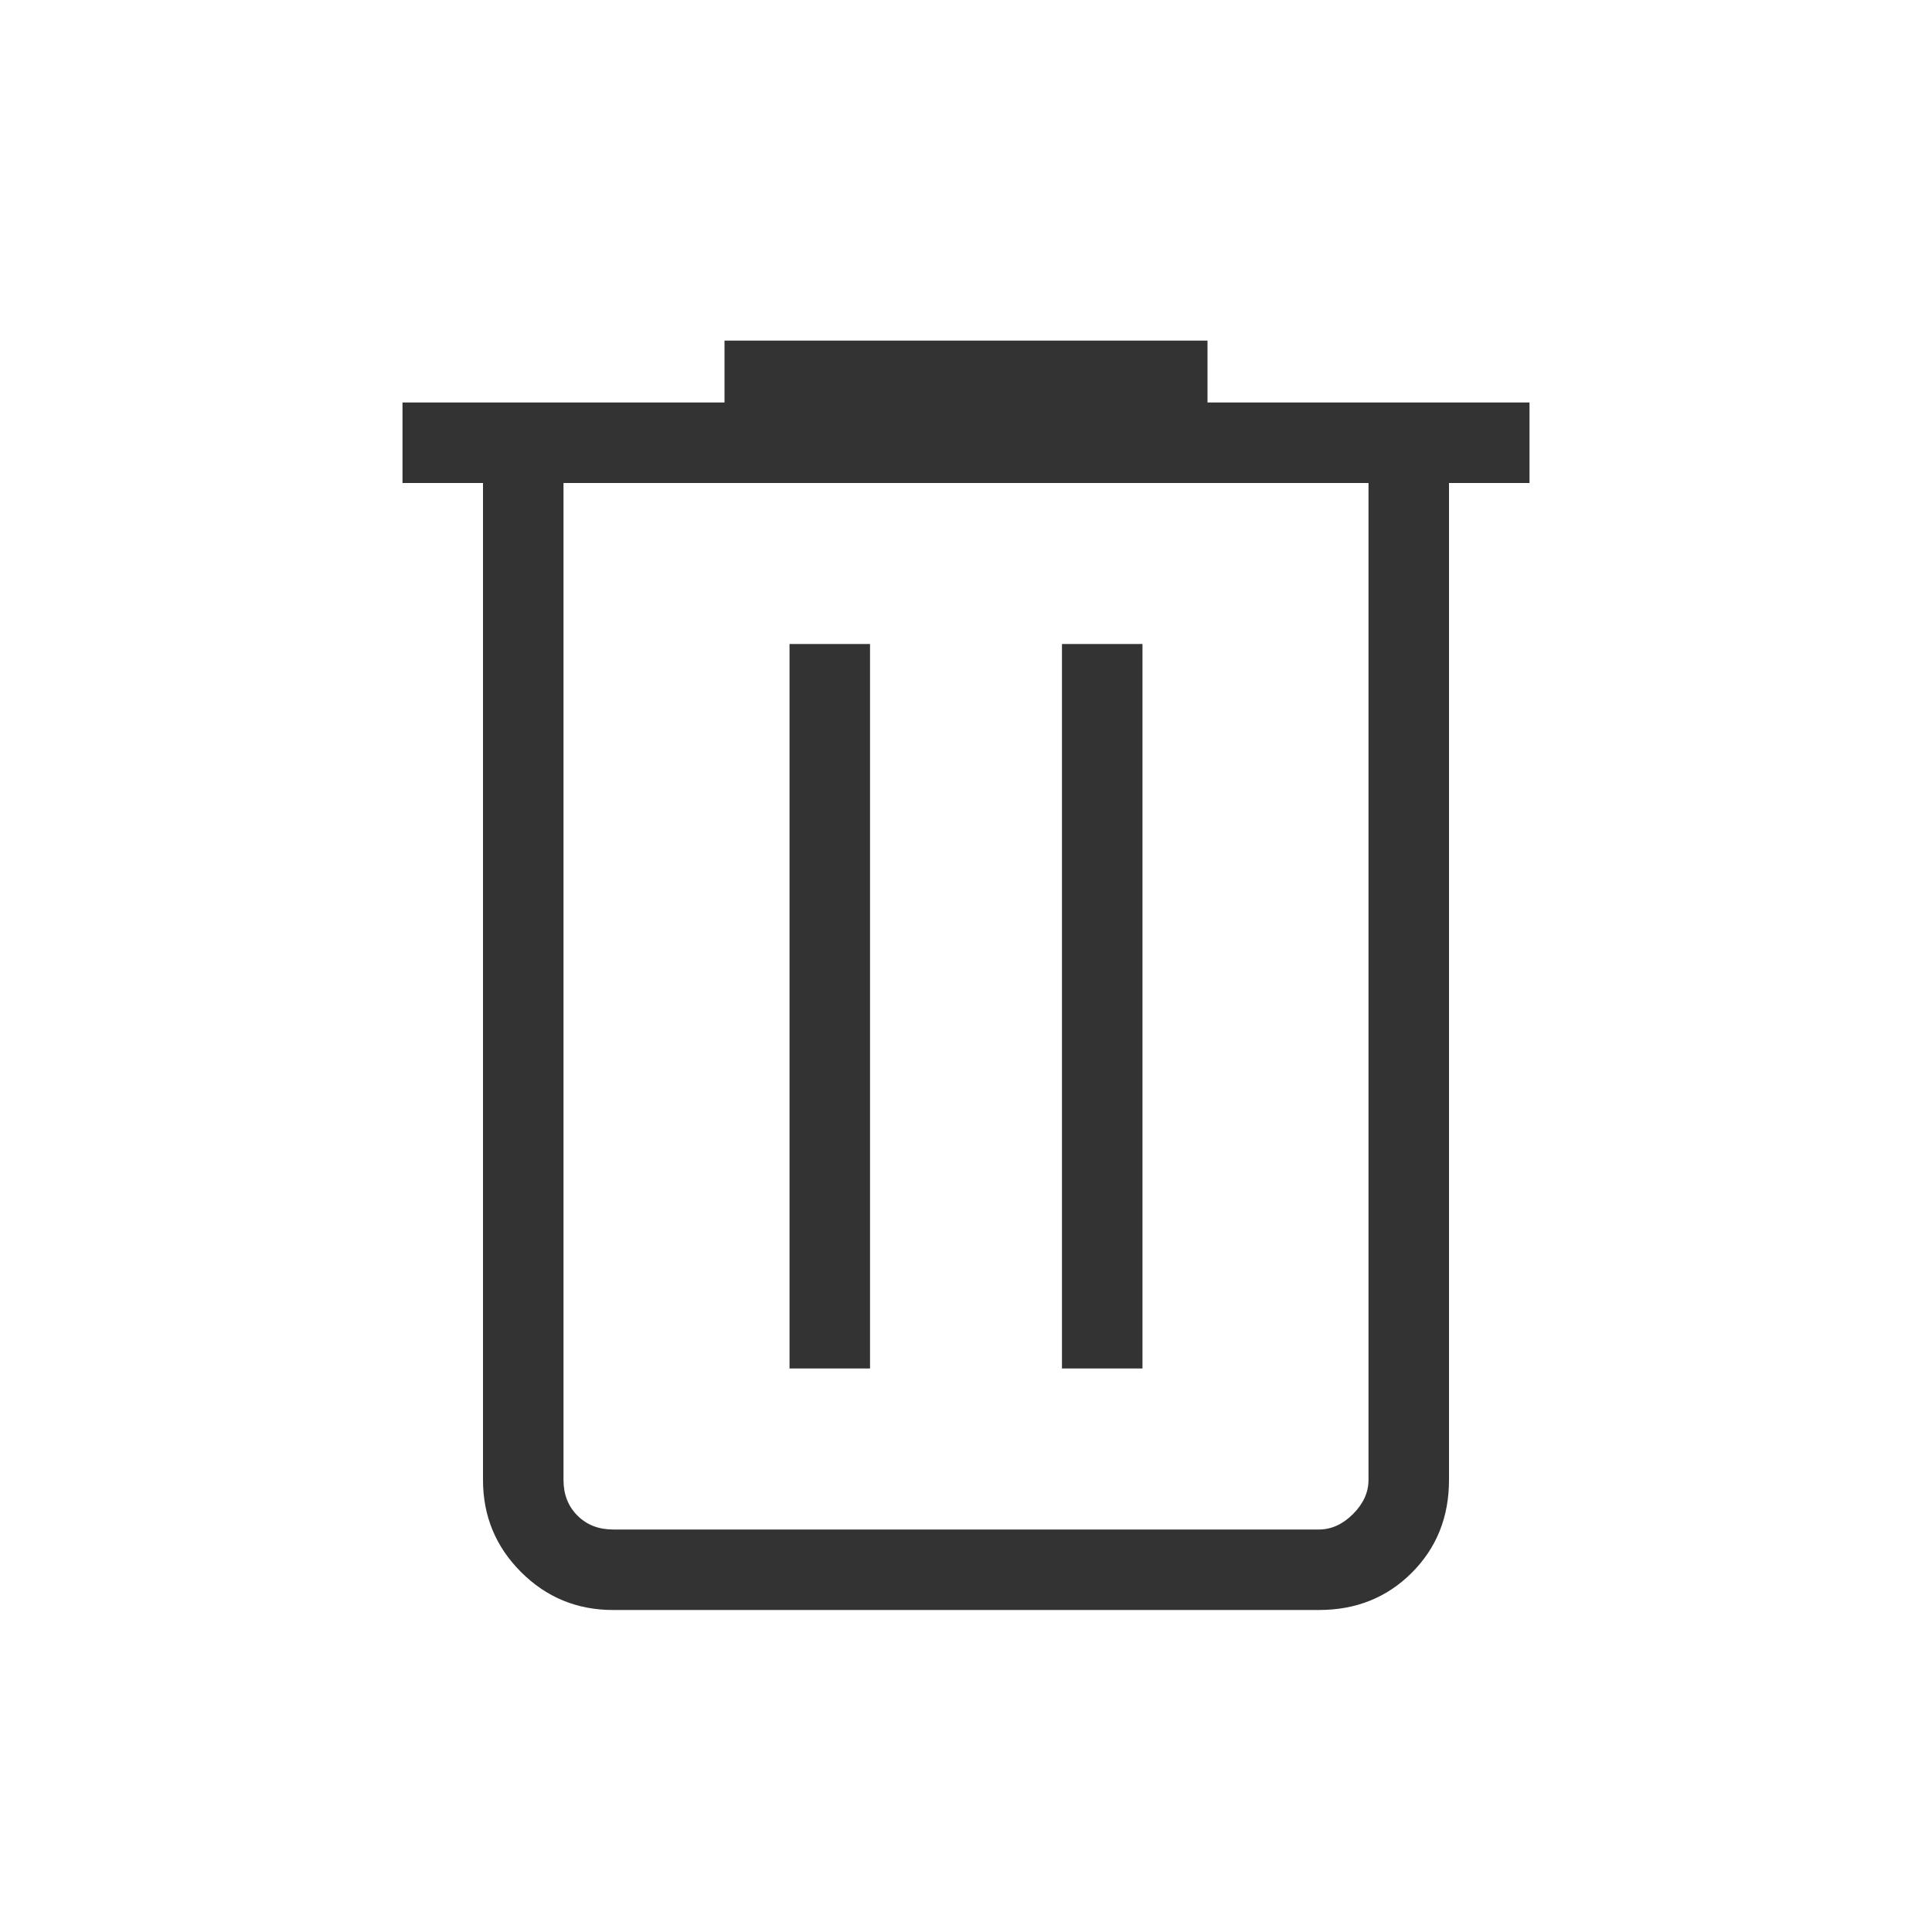
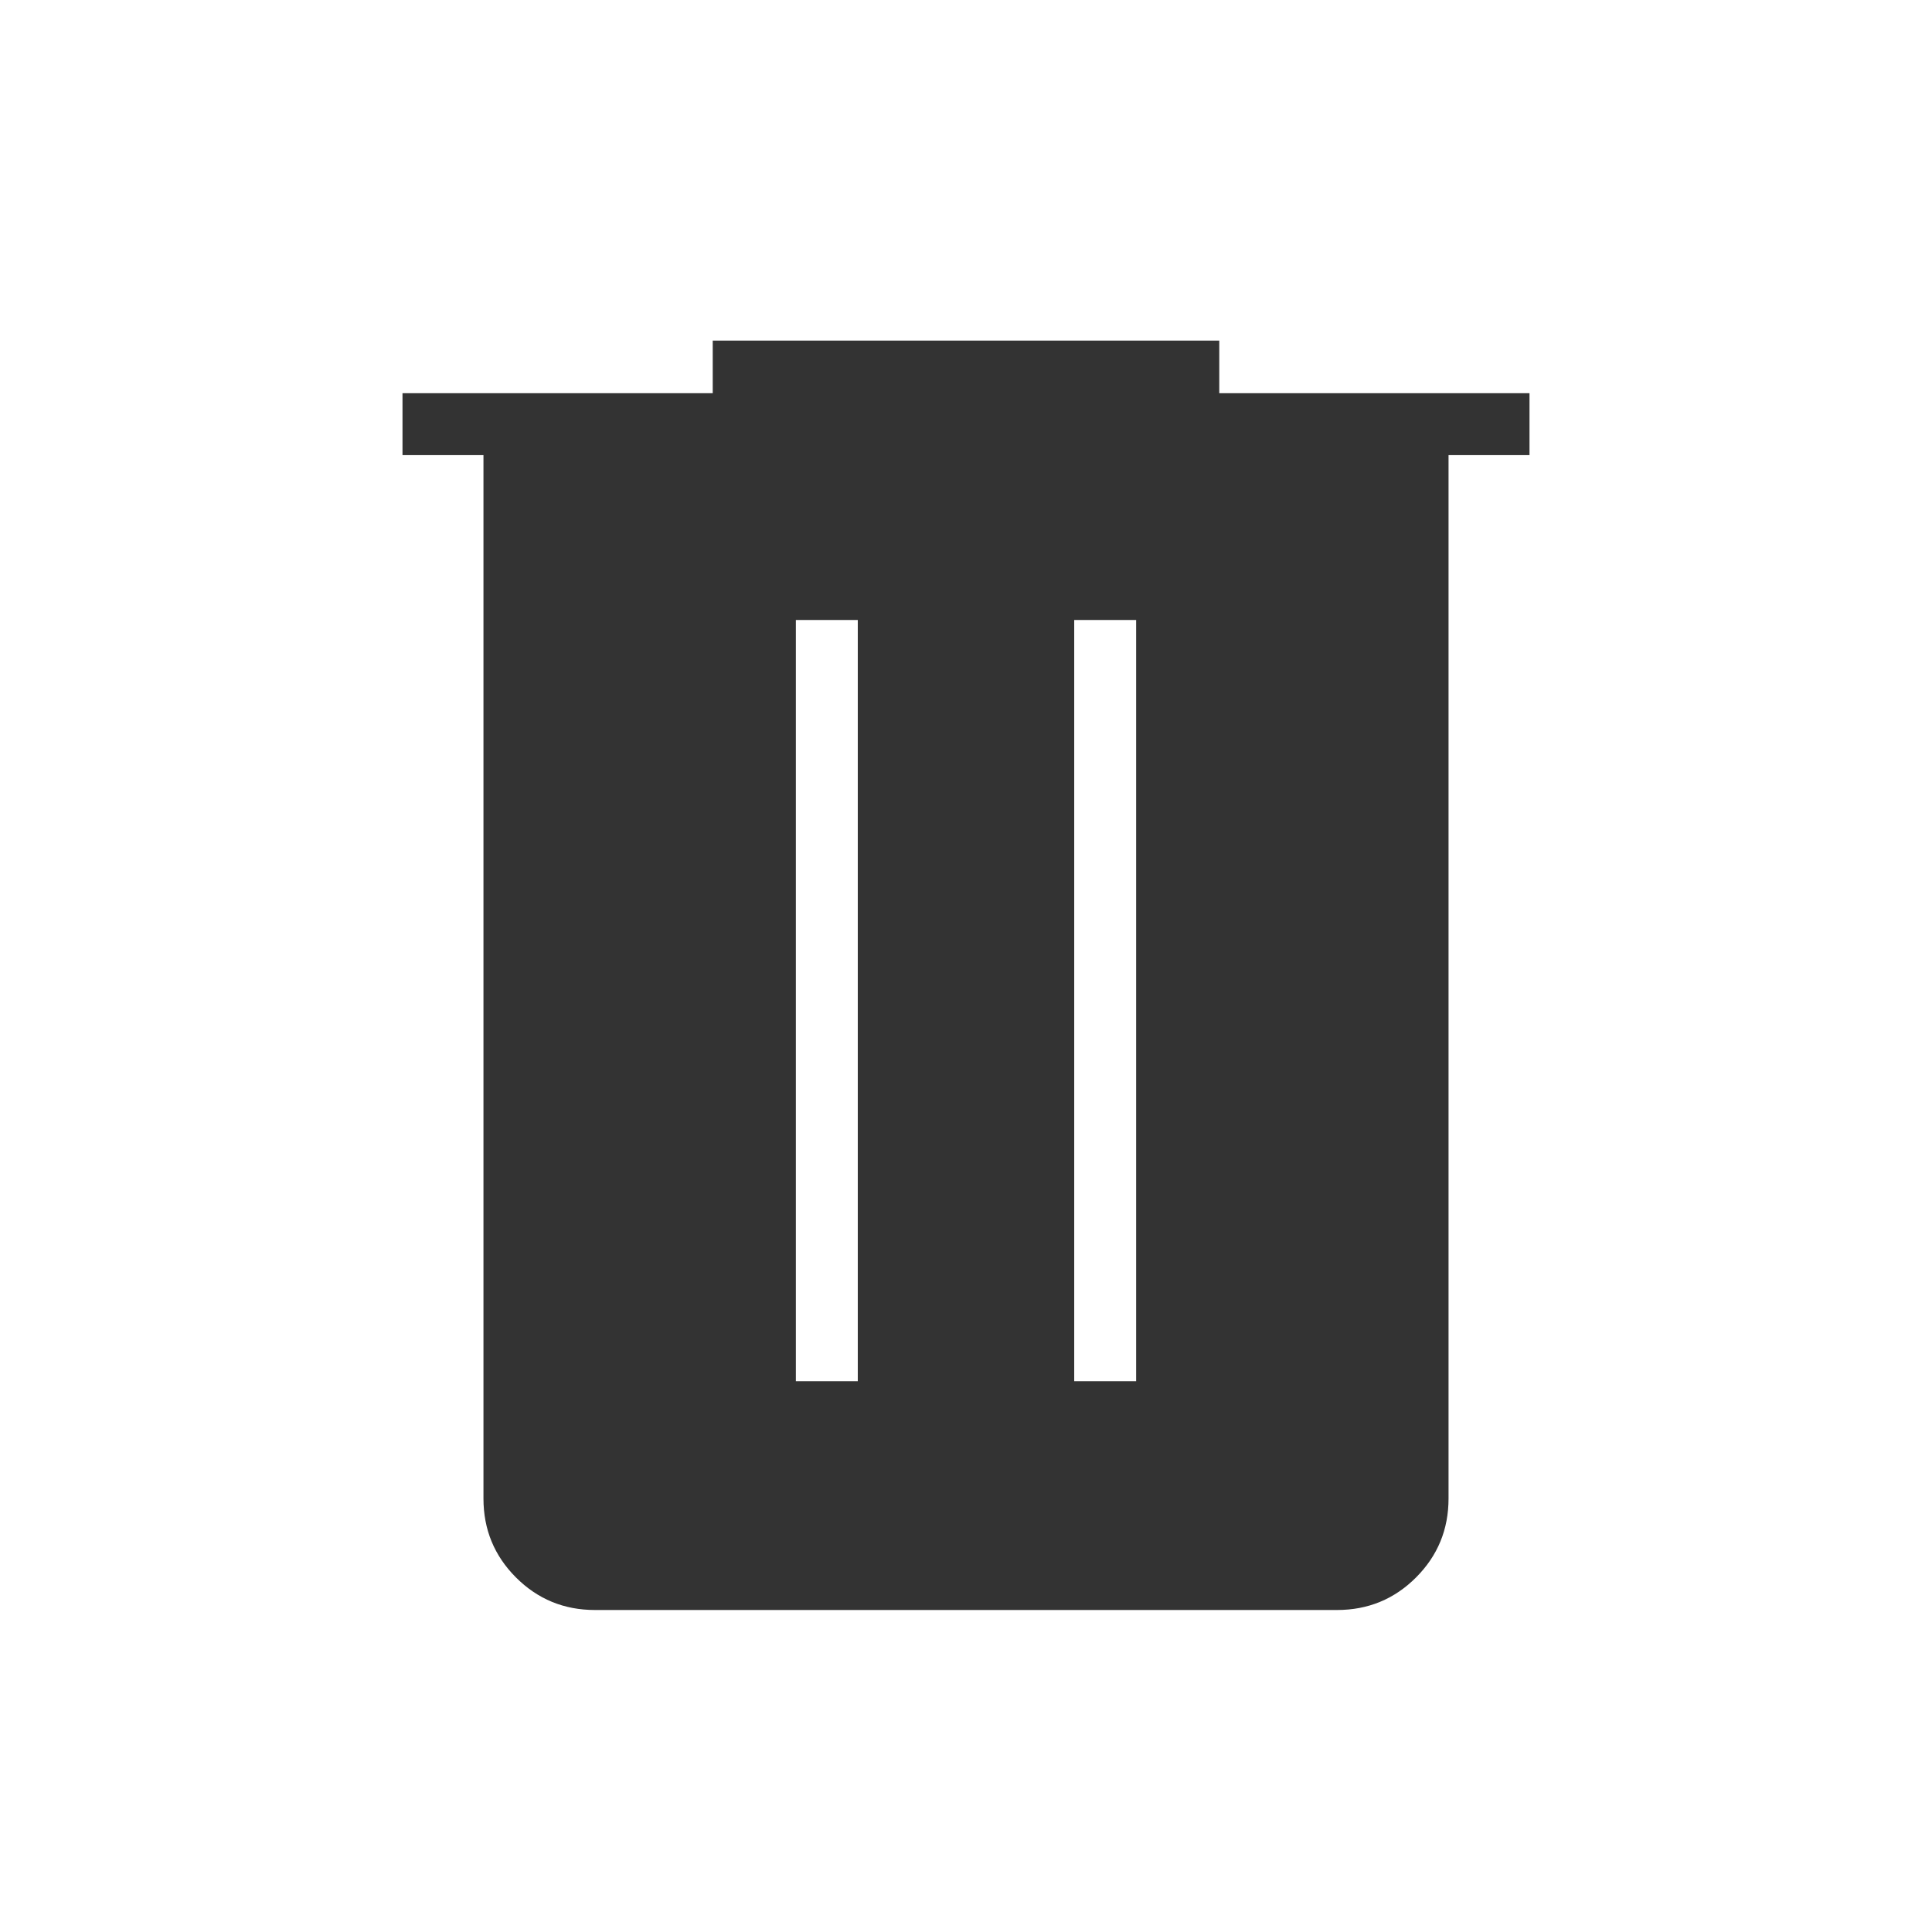
- <svg xmlns="http://www.w3.org/2000/svg" height="24px" viewBox="0 -960 960 960" width="24px" fill="#333333">
-   <path d="M304.62-160q-26.85 0-45.74-18.88Q240-197.77 240-224.62V-720h-40v-40h160v-30.77h240V-760h160v40h-40v495.38q0 27.62-18.5 46.12Q683-160 655.38-160H304.62ZM680-720H280v495.38q0 10.77 6.92 17.7 6.93 6.92 17.7 6.92h350.76q9.24 0 16.93-7.69 7.69-7.69 7.69-16.93V-720ZM392.31-280h40v-360h-40v360Zm135.38 0h40v-360h-40v360ZM280-720v520-520Z" />
+ <svg xmlns="http://www.w3.org/2000/svg" height="48px" viewBox="0 -960 960 960" width="48px" fill="#333333">
+   <path d="M295.62-160q-23.06 0-39.23-16.16-16.16-16.17-16.16-39.22v-518.47H200v-30.77h154.15v-26.15h251.7v26.15H760v30.77h-40.23v518.47q0 23.05-16.16 39.22Q687.44-160 664.38-160H295.62Zm99.84-113.69h30.77v-378.23h-30.77v378.23Zm138.31 0h30.77v-378.23h-30.77v378.23Z" />
</svg>
